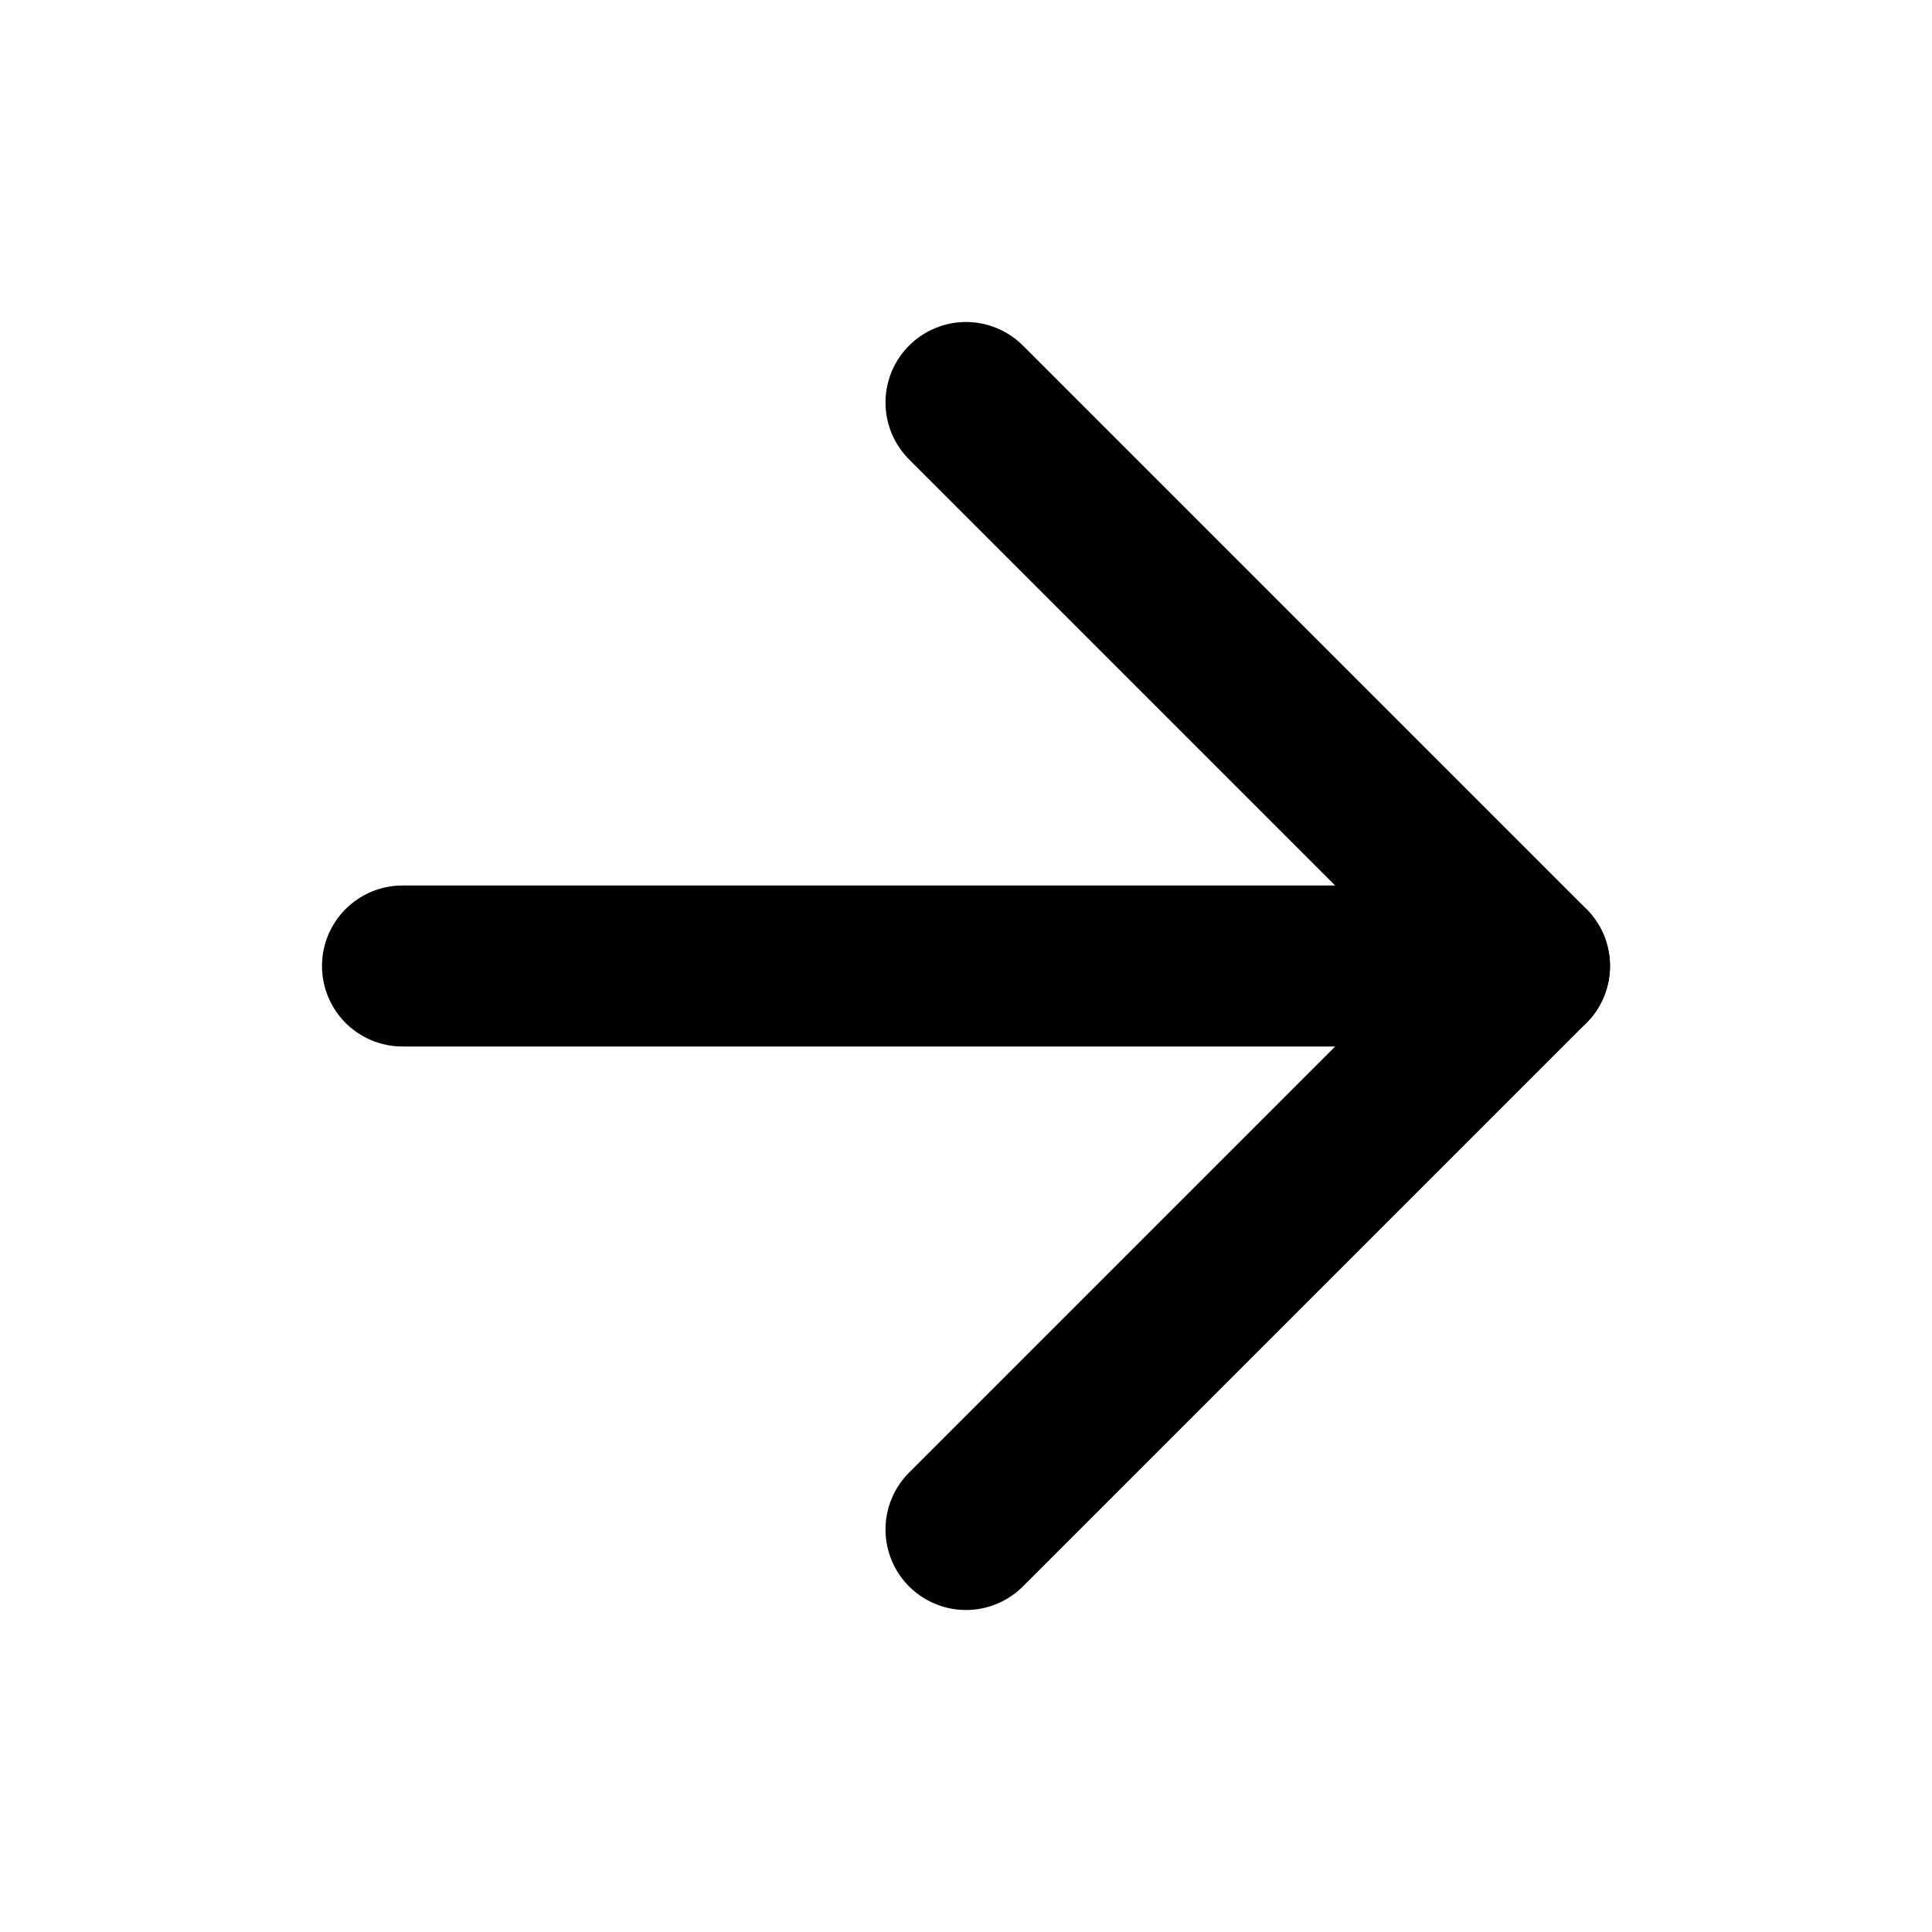
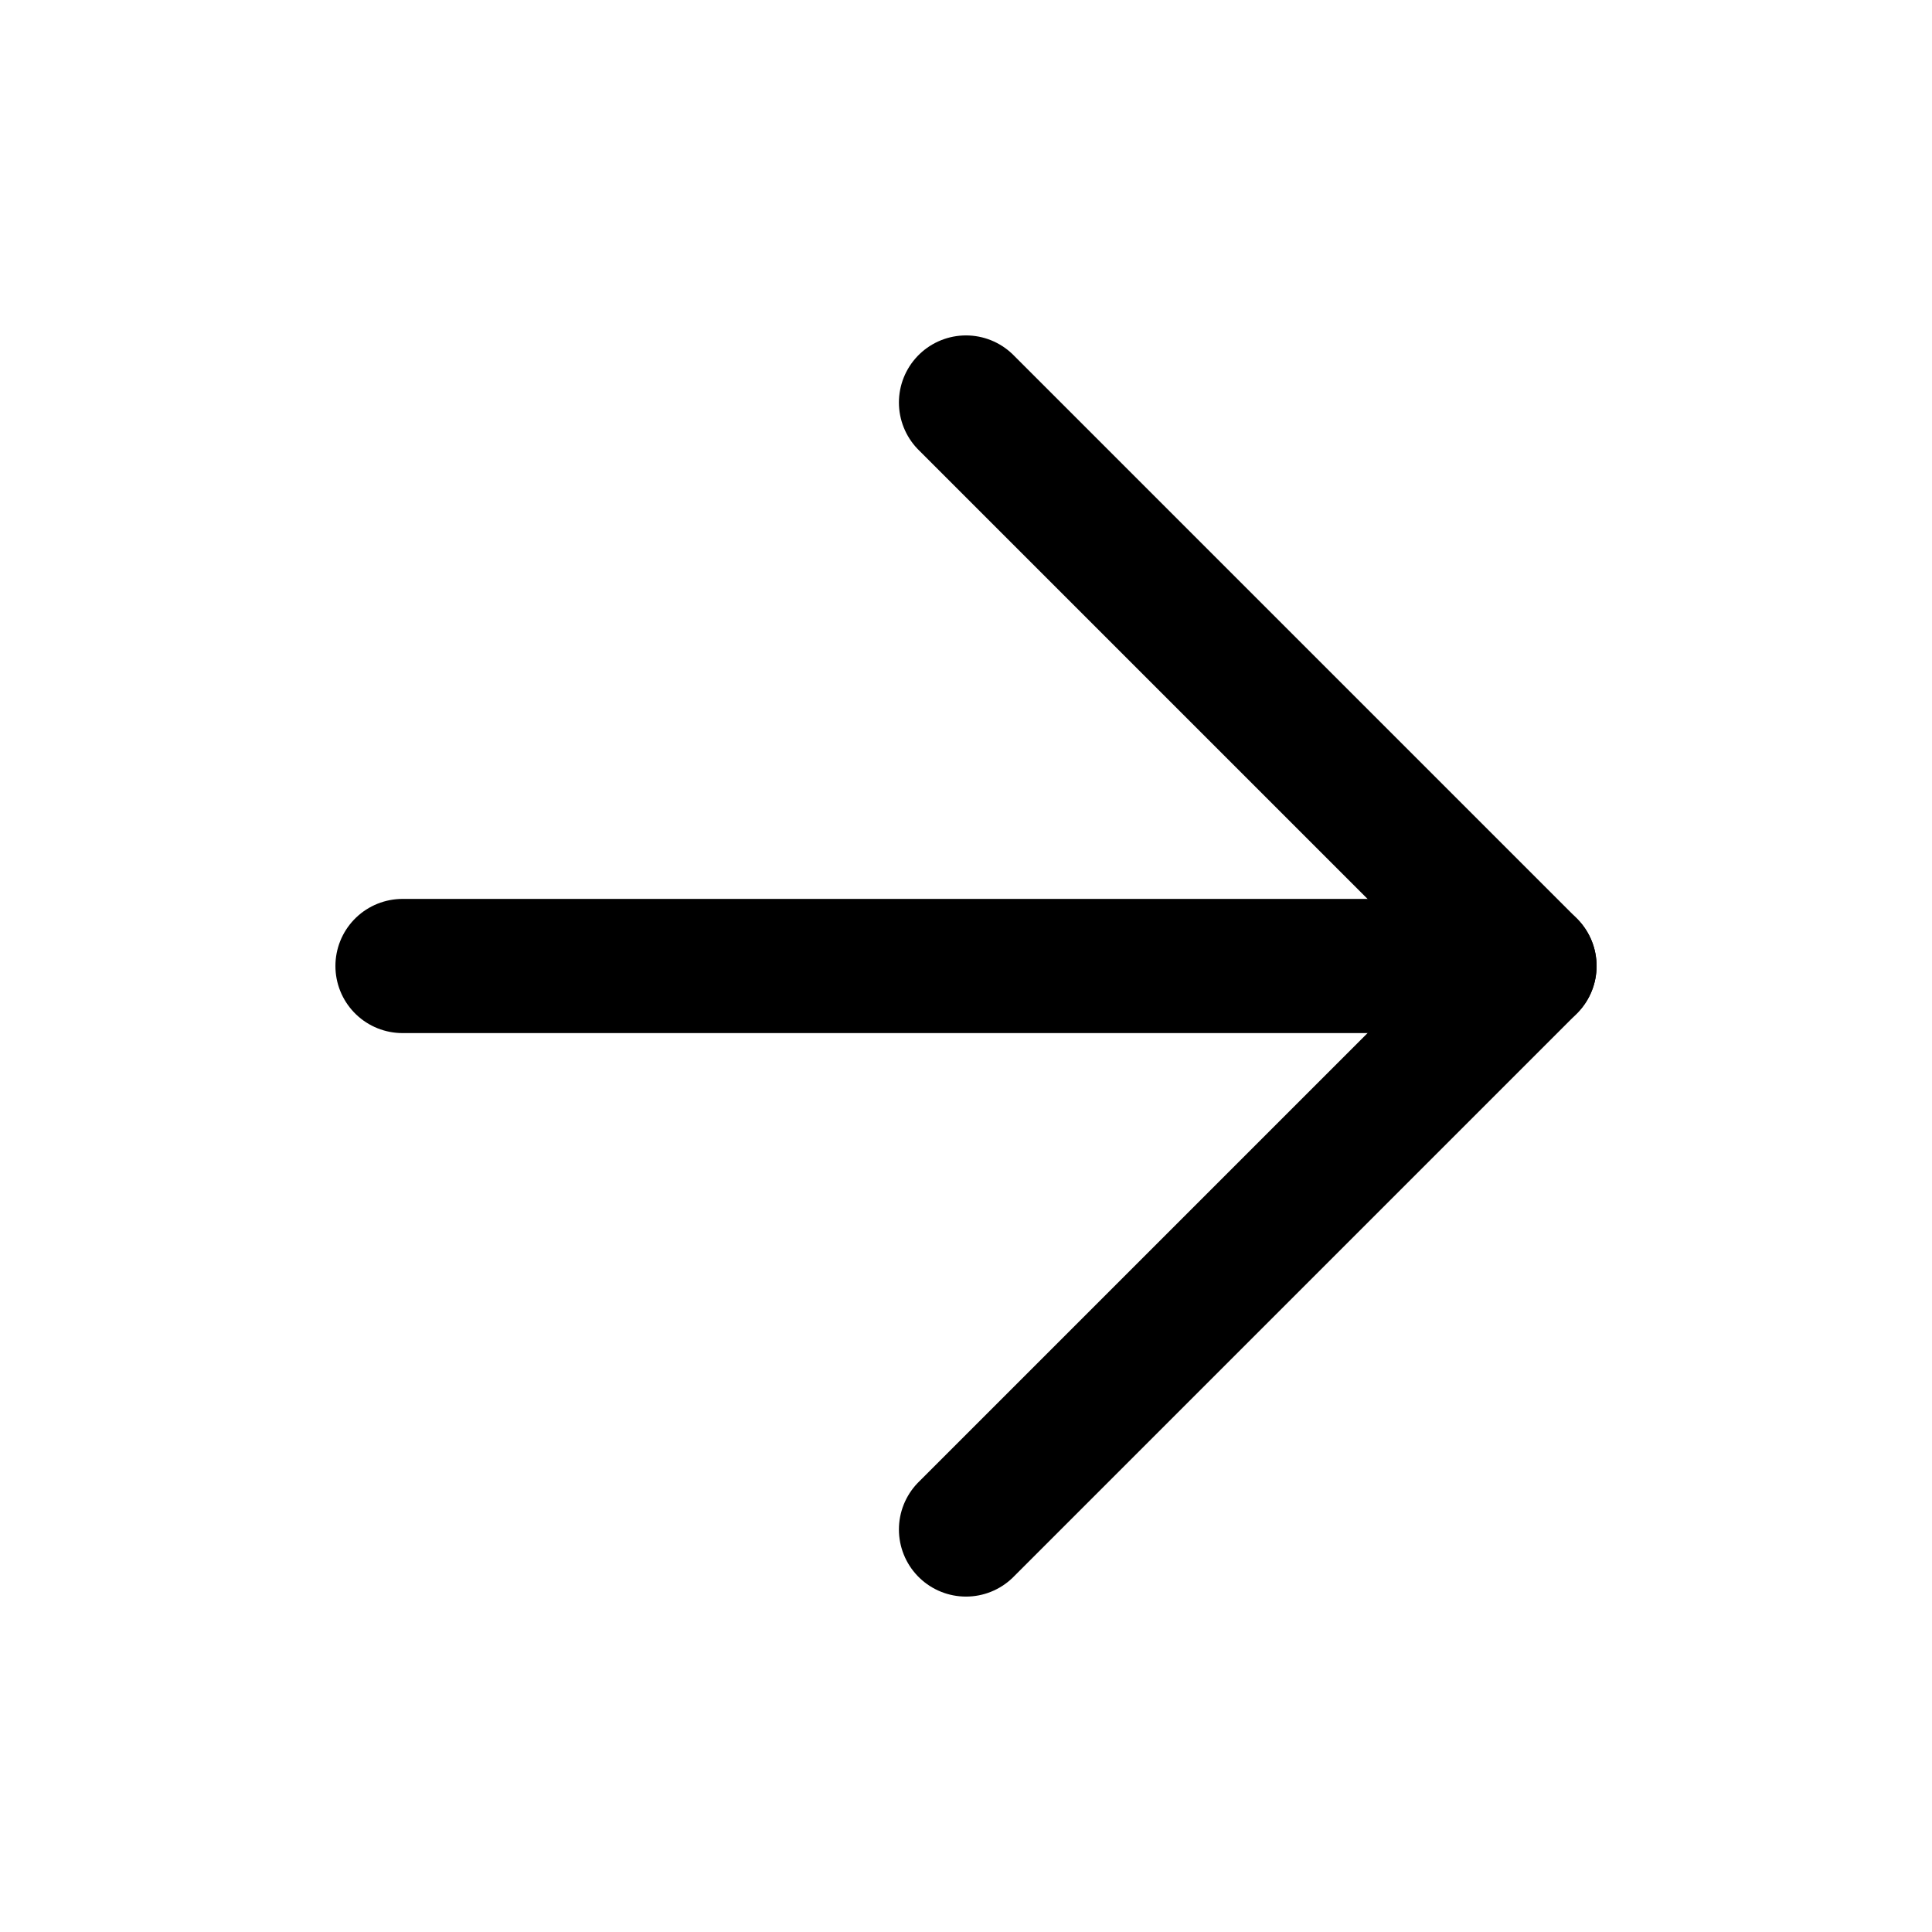
- <svg xmlns="http://www.w3.org/2000/svg" width="24" height="24" viewBox="0 0 24 24" fill="none">
-   <path d="M5 12H19" stroke="black" stroke-width="2" stroke-linecap="round" stroke-linejoin="round" />
-   <path d="M12 5L19 12L12 19" stroke="black" stroke-width="2" stroke-linecap="round" stroke-linejoin="round" />
+ <svg xmlns="http://www.w3.org/2000/svg" width="36" height="36" viewBox="0 0 36 36" fill="none">
+   <path d="M7.5 18H28.5" stroke="black" stroke-width="2.5" stroke-linecap="round" stroke-linejoin="round" />
+   <path d="M18 7.5L28.5 18L18 28.5" stroke="black" stroke-width="2.5" stroke-linecap="round" stroke-linejoin="round" />
</svg>
